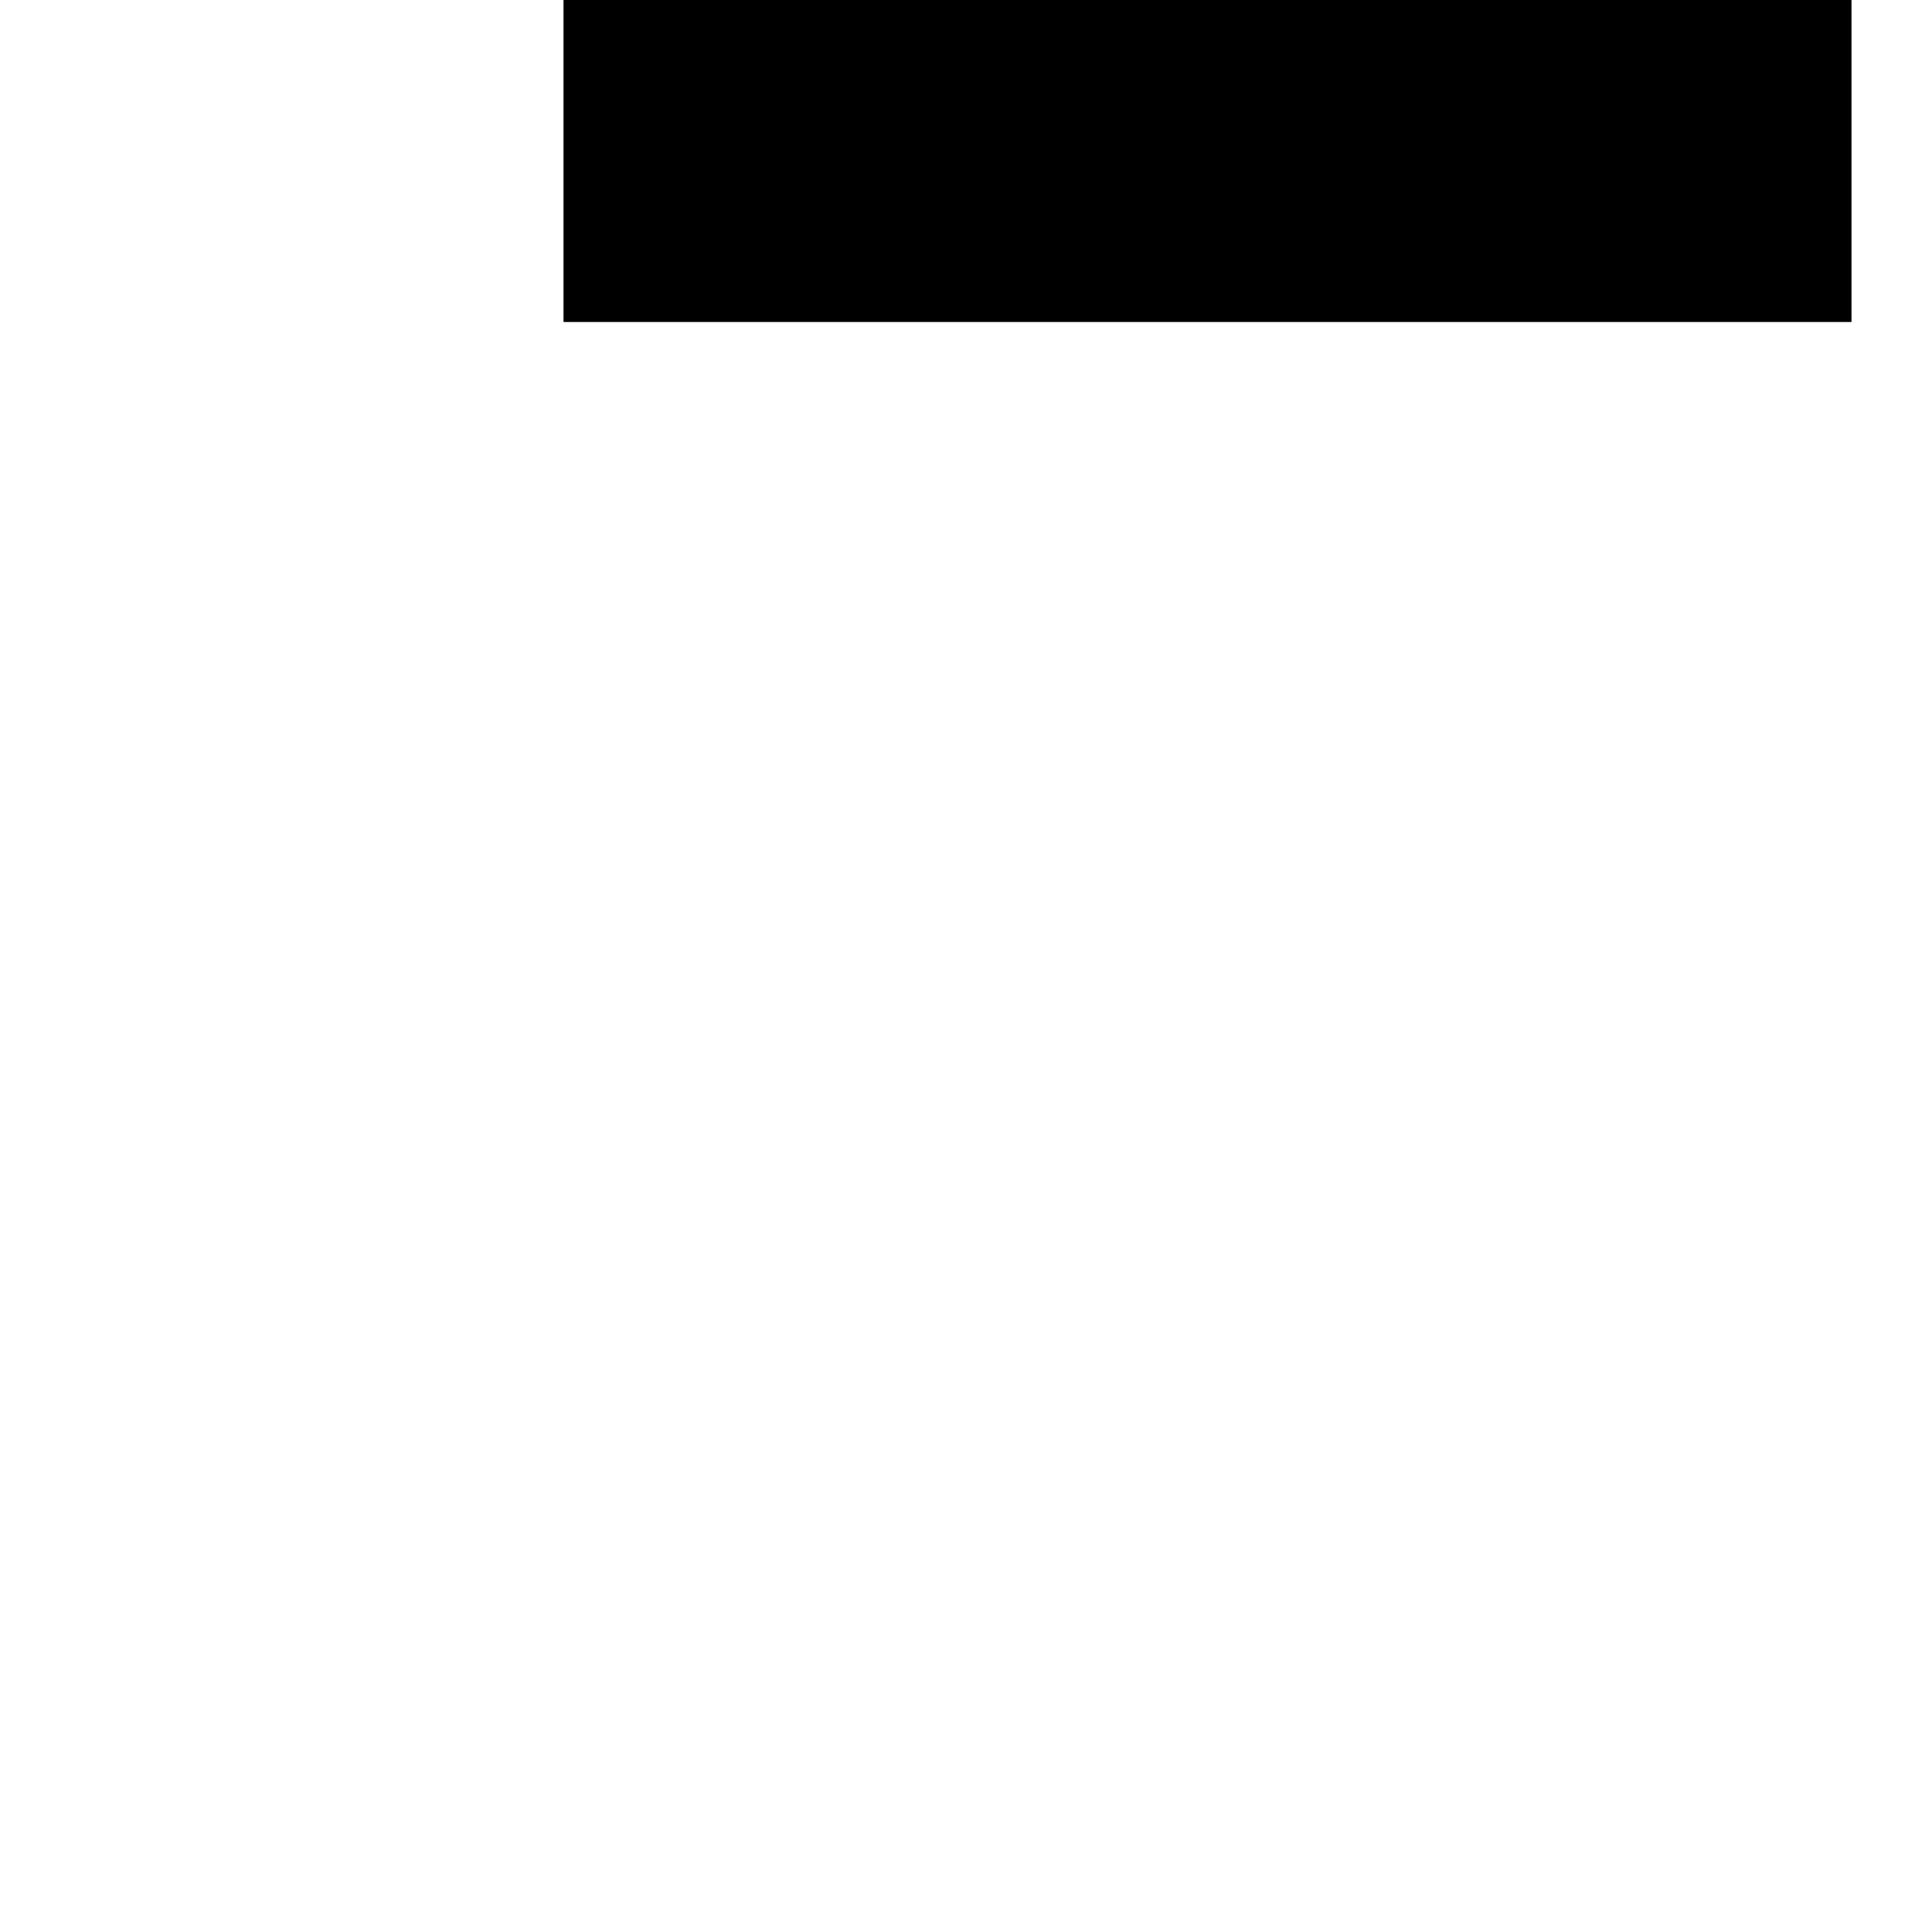
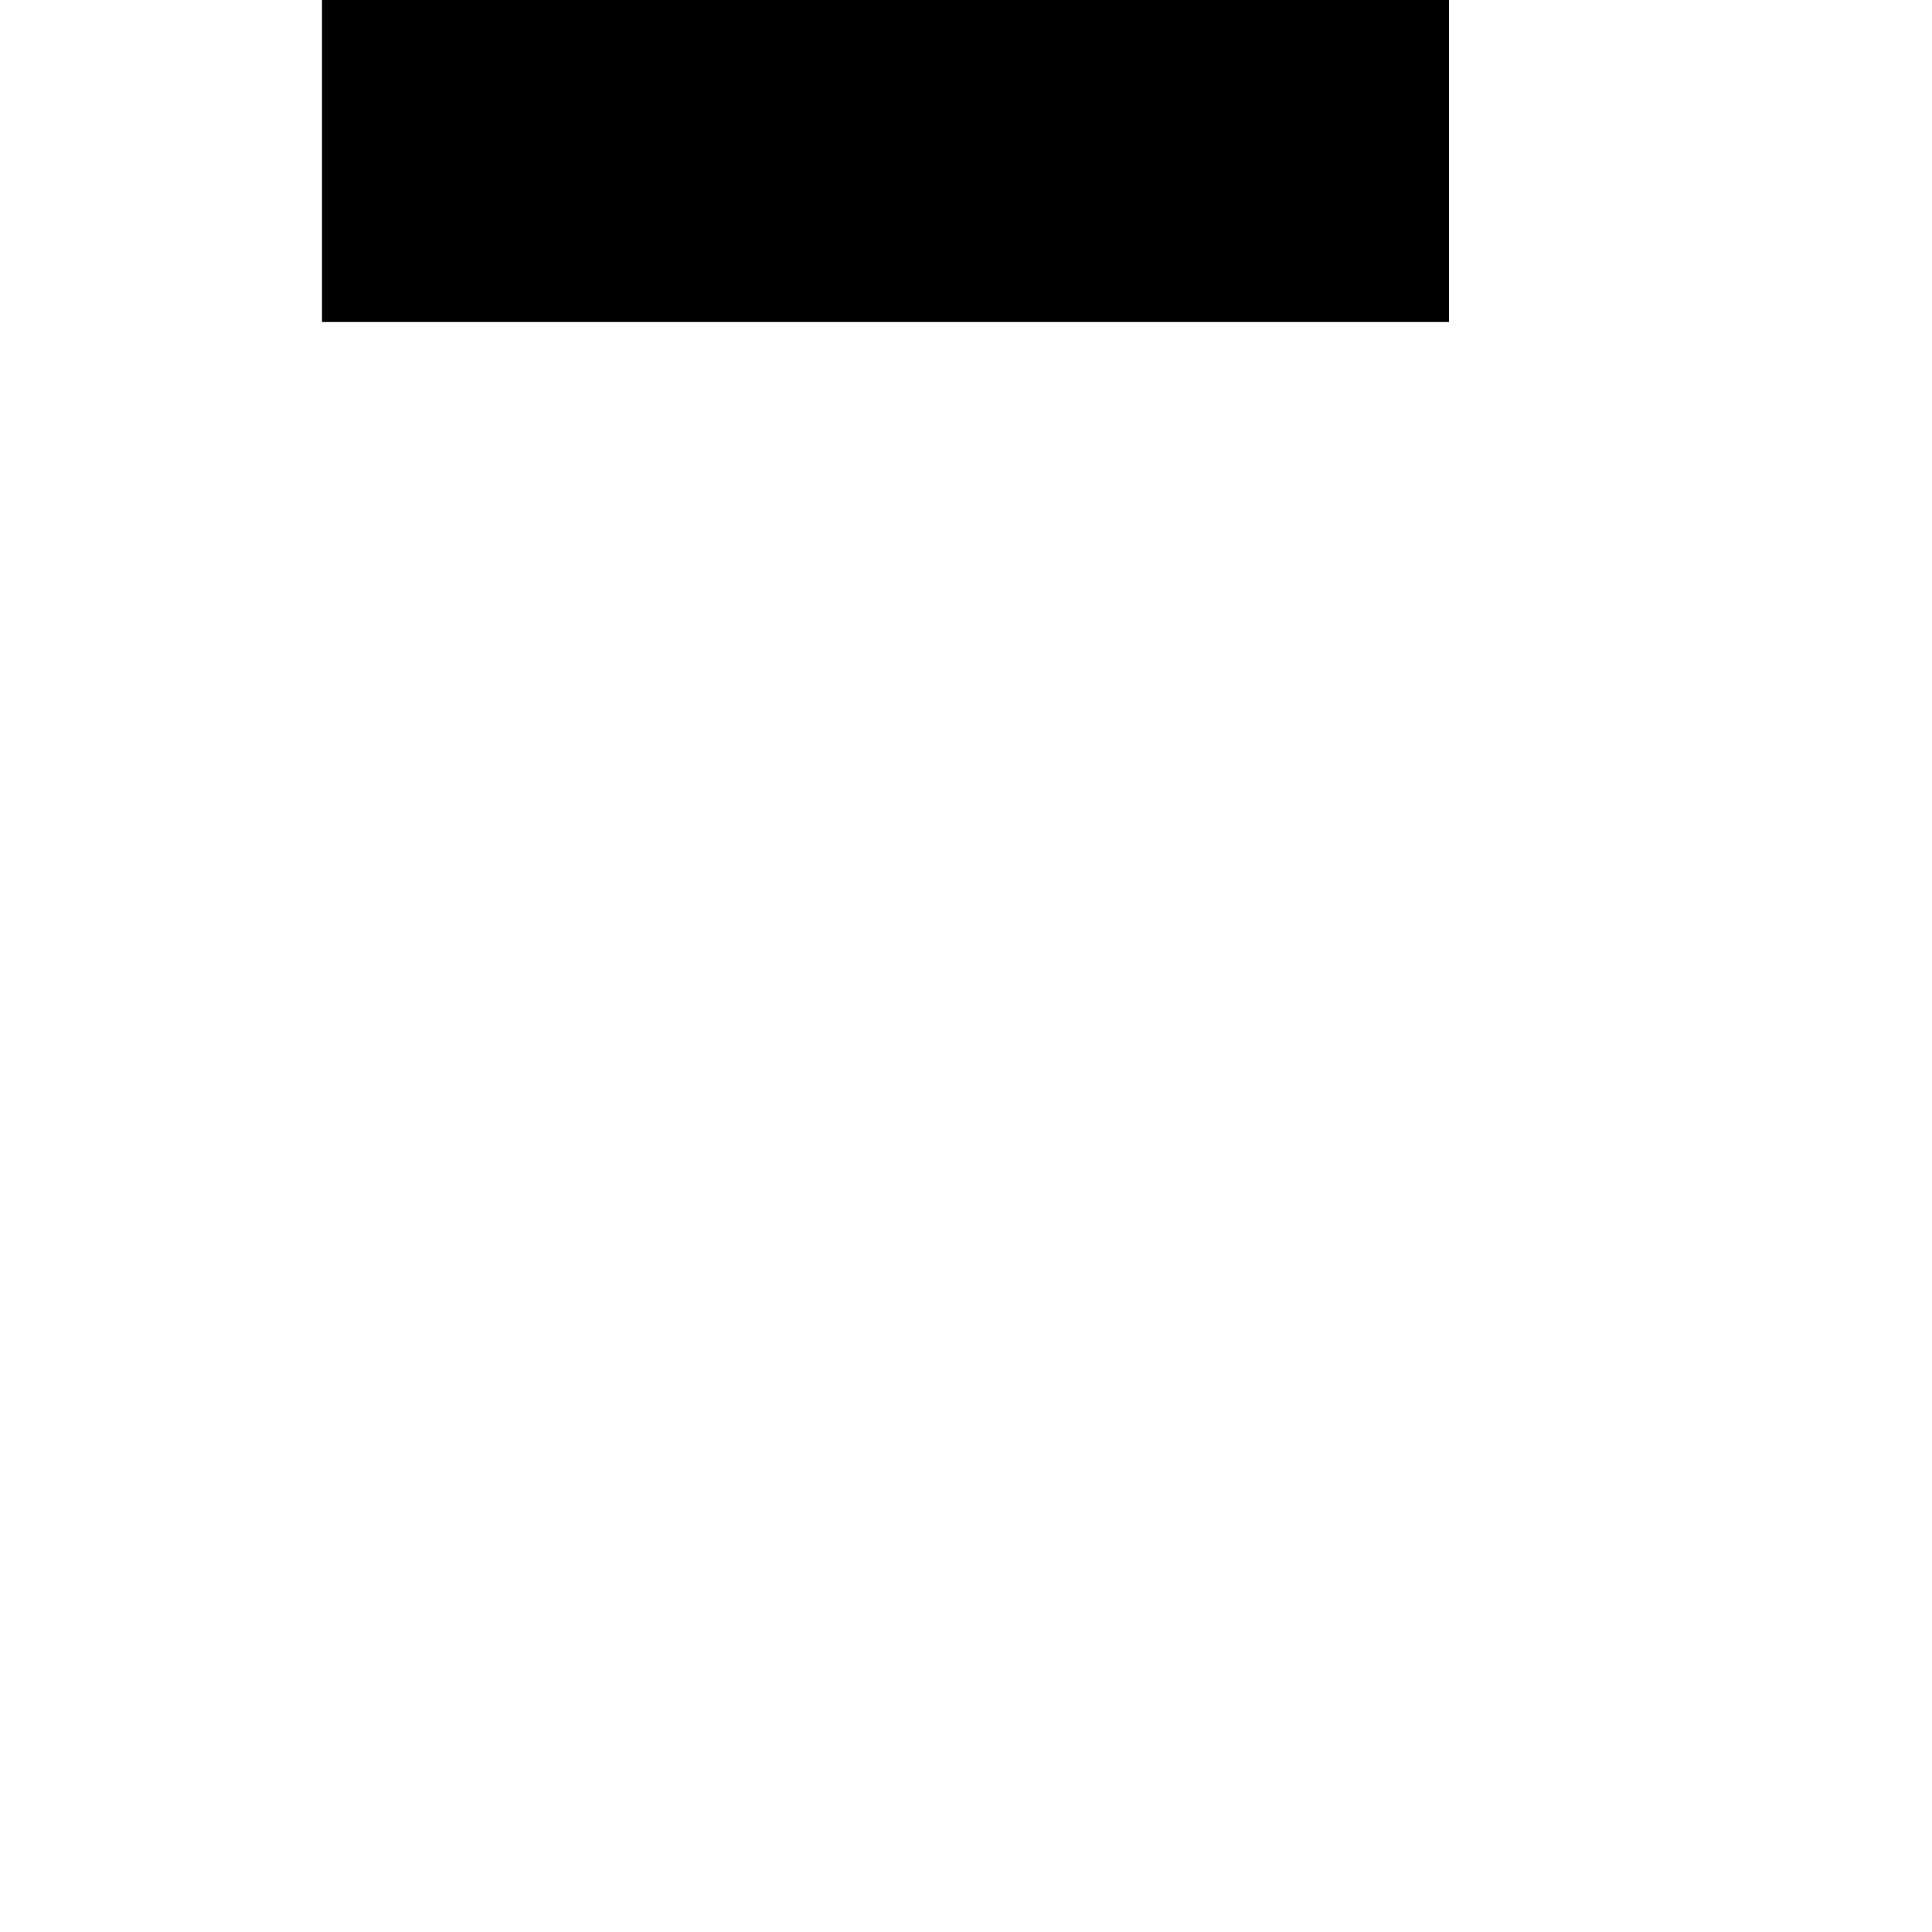
<svg xmlns="http://www.w3.org/2000/svg" version="1.1" enable-background="new 0 0 30 30" width="24" height="24" viewBox="0 0 24 24" xml:space="preserve">
-   <rect y="0" x="7" width="16" height="4" />
+   <rect y="0" x="4" width="14" height="4" />
</svg>
